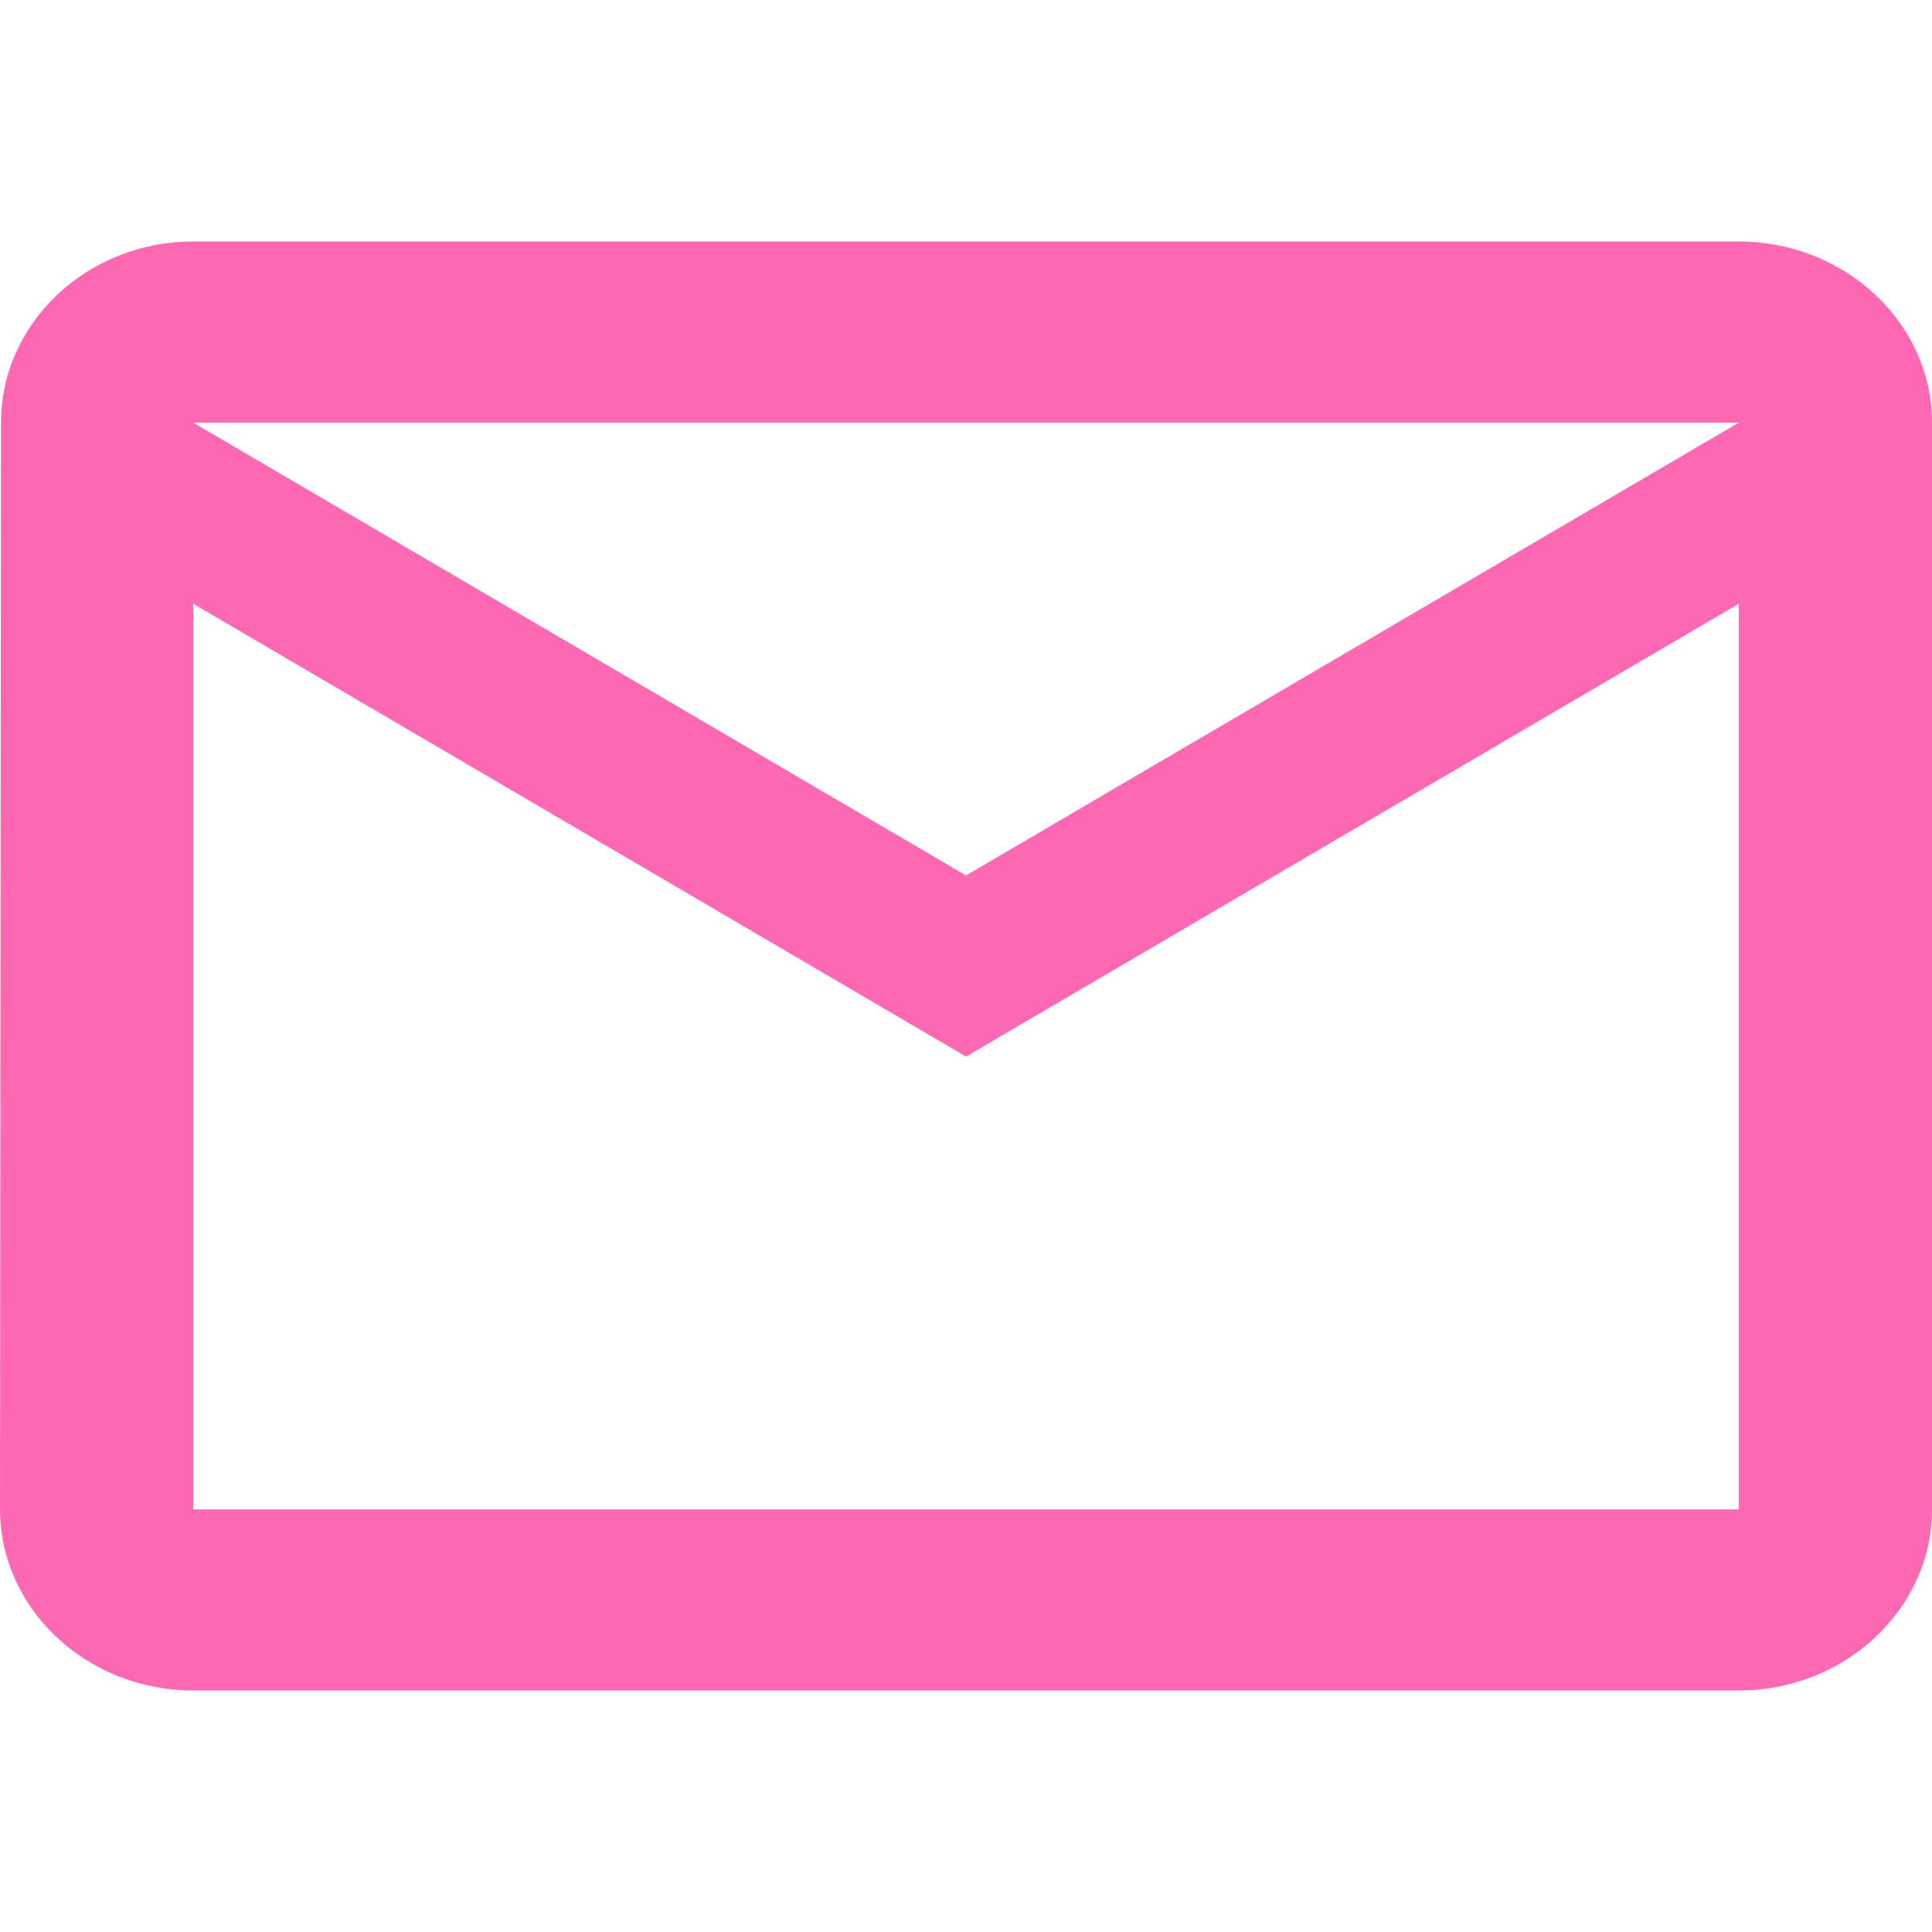
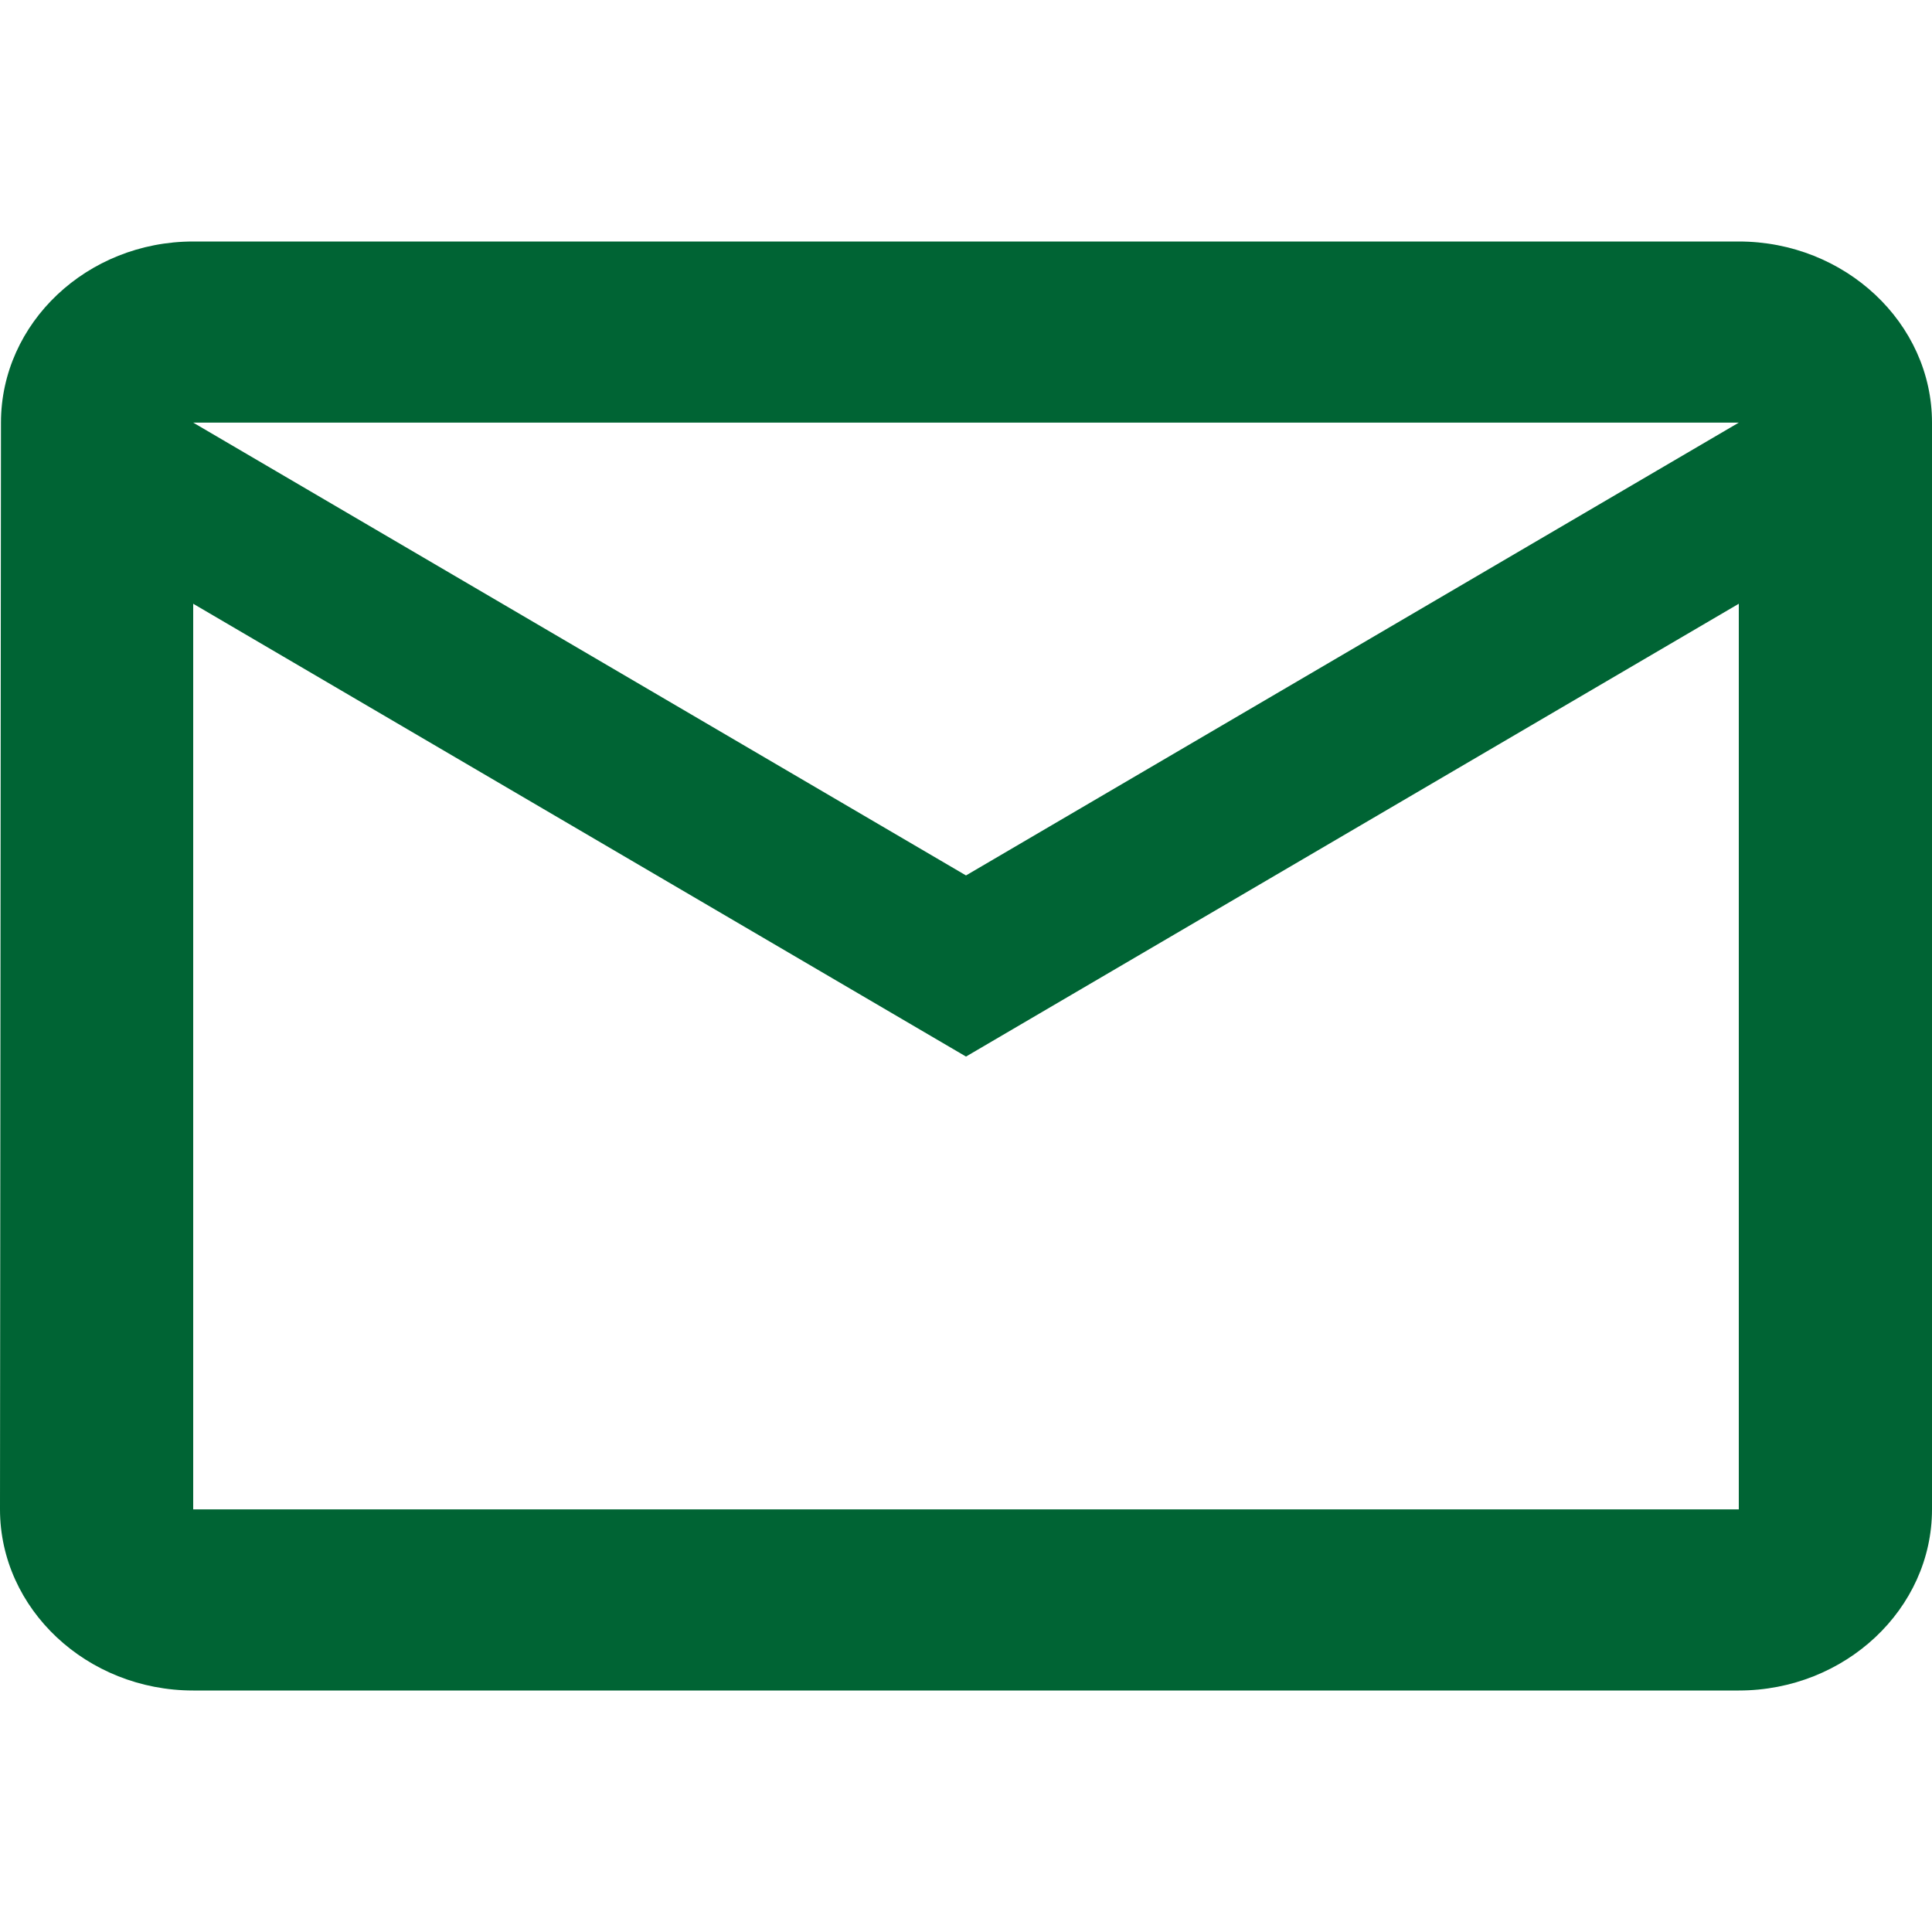
<svg xmlns="http://www.w3.org/2000/svg" width="24" height="24" viewBox="0 0 24 24" fill="none">
-   <path d="M21.6 3H2.4C1.08 3 0.012 4.013 0.012 5.25L0 18.75C0 19.988 1.08 21 2.4 21H21.6C22.92 21 24 19.988 24 18.75V5.25C24 4.013 22.92 3 21.6 3ZM21.6 18.75H2.4V7.5L12 13.125L21.6 7.5V18.75ZM12 10.875L2.4 5.25H21.6L12 10.875Z" fill="#FF69B4" />
+   <path d="M21.6 3H2.4C1.08 3 0.012 4.013 0.012 5.25L0 18.75C0 19.988 1.08 21 2.4 21H21.6C22.92 21 24 19.988 24 18.75V5.25C24 4.013 22.92 3 21.6 3ZM21.6 18.75H2.4V7.5L12 13.125L21.6 7.5V18.75ZM12 10.875L2.4 5.25H21.6L12 10.875Z" fill="#006434" />
</svg>
